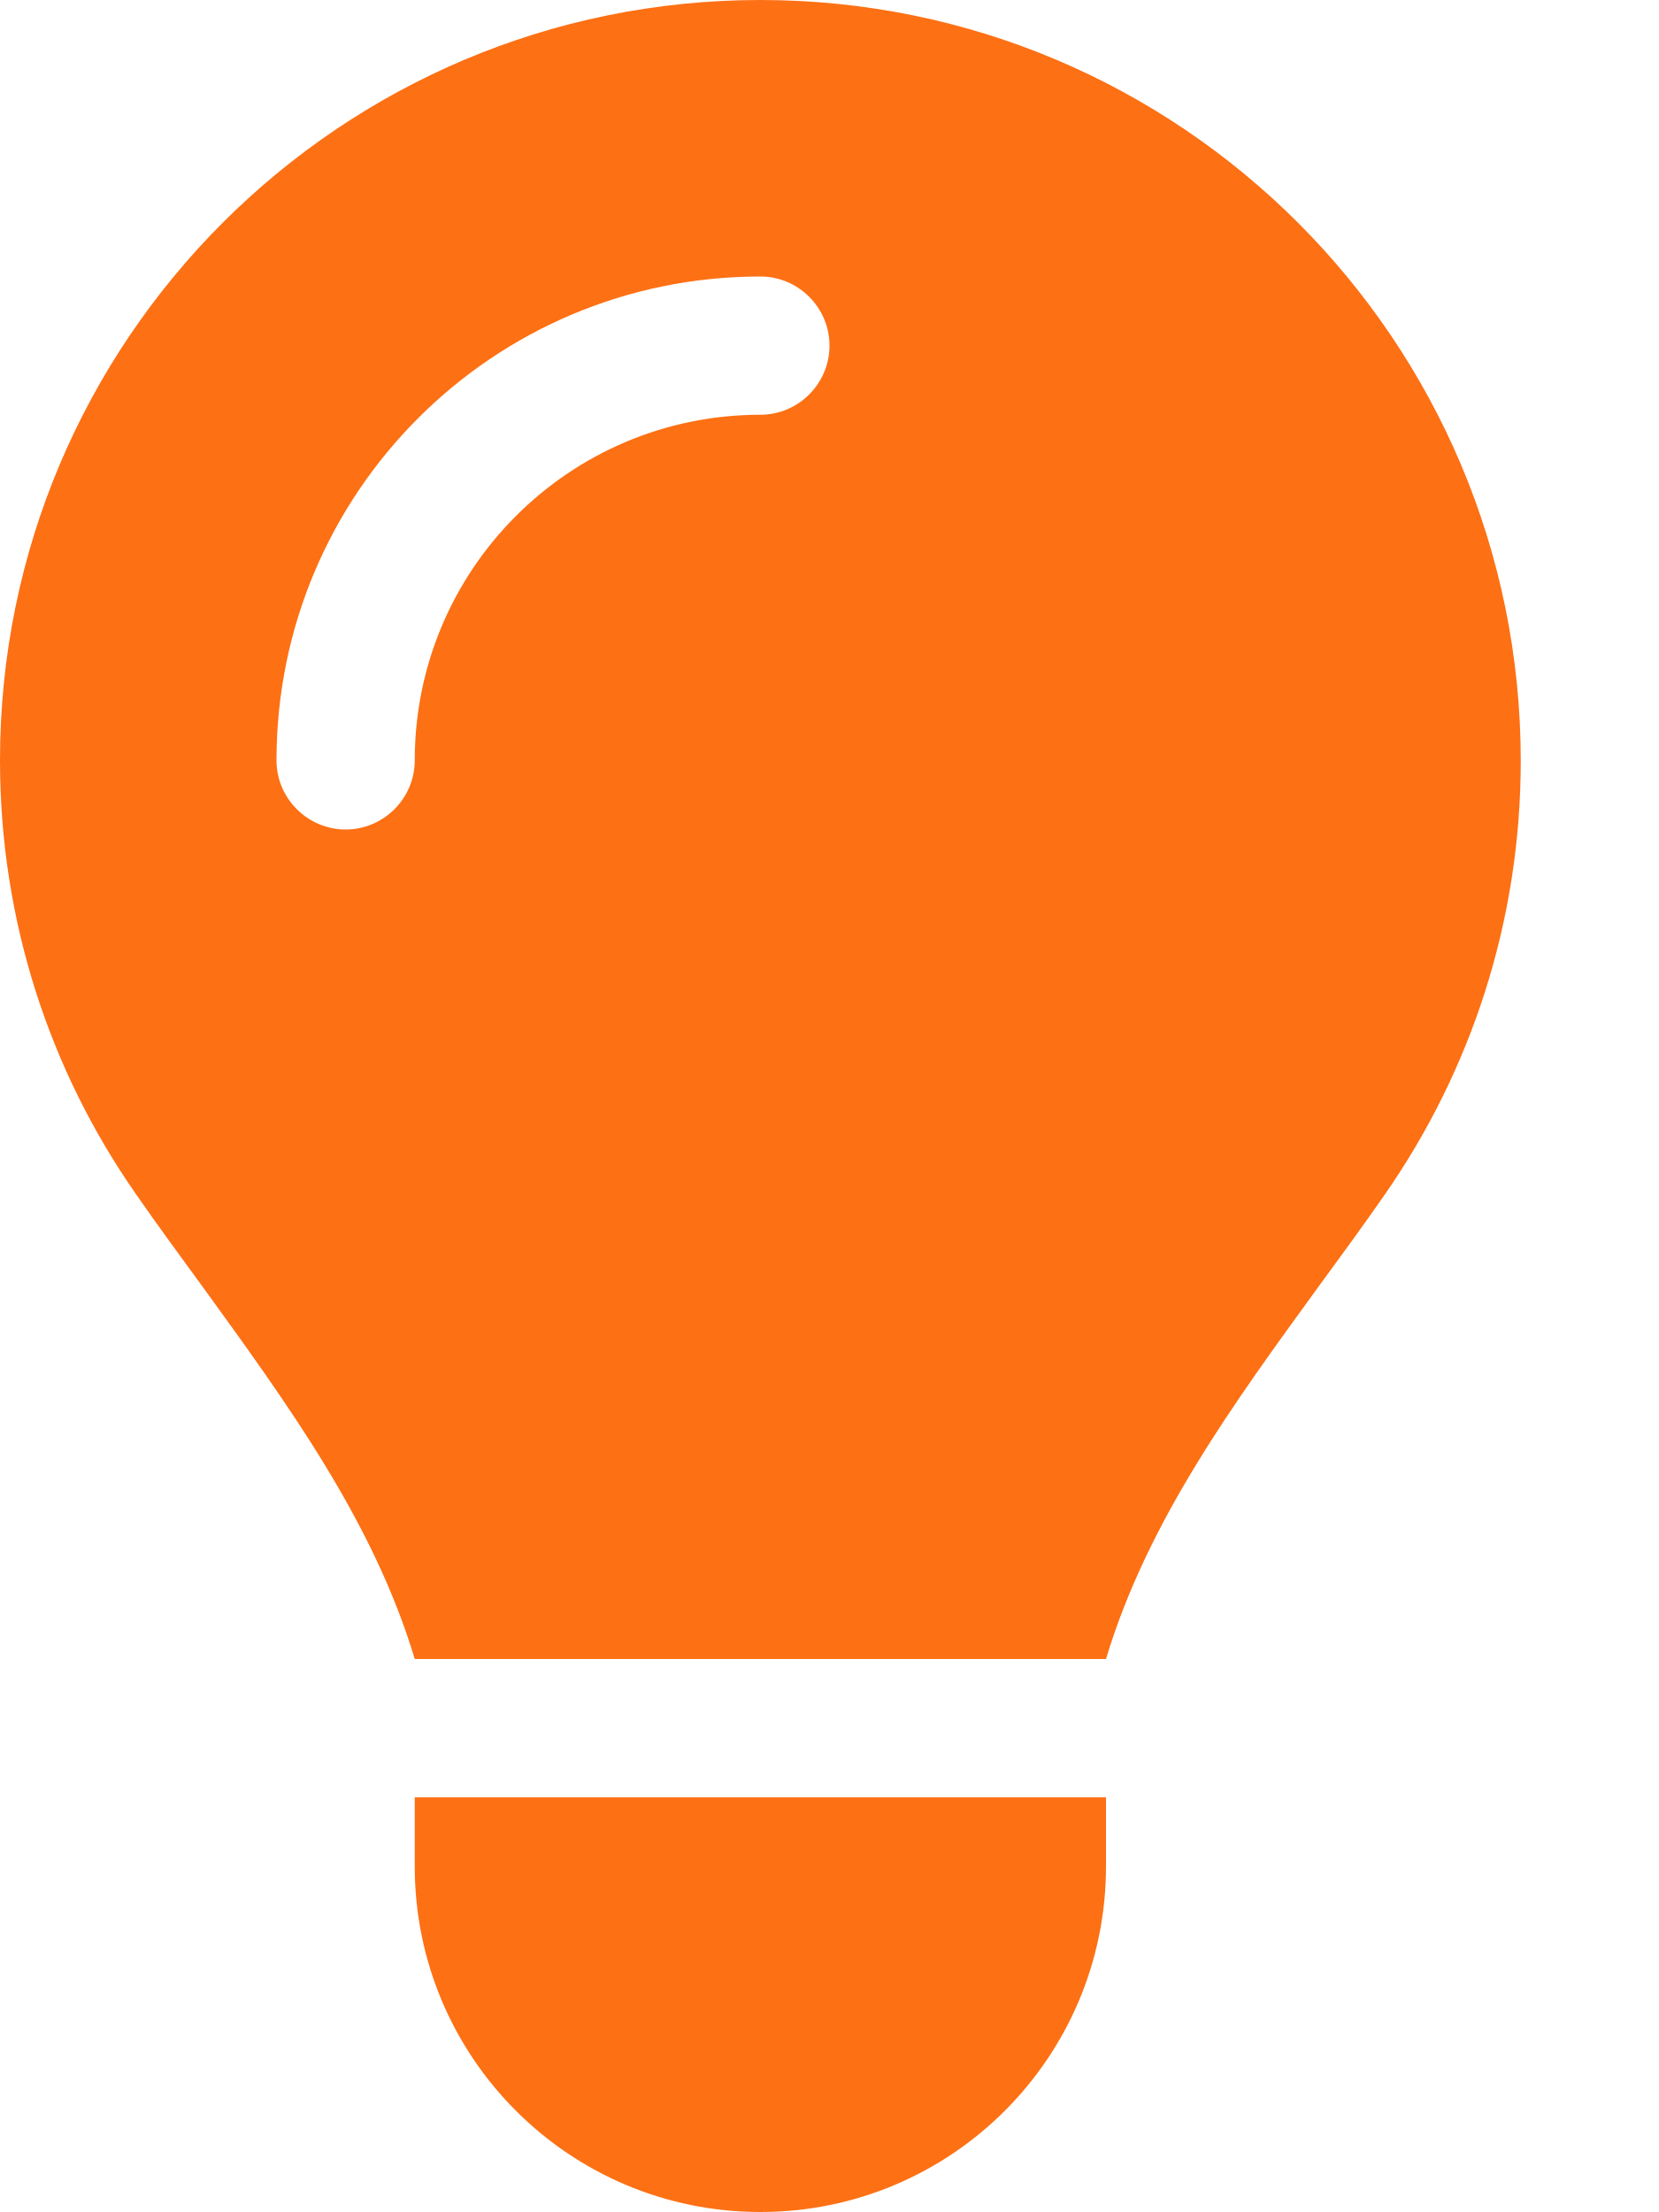
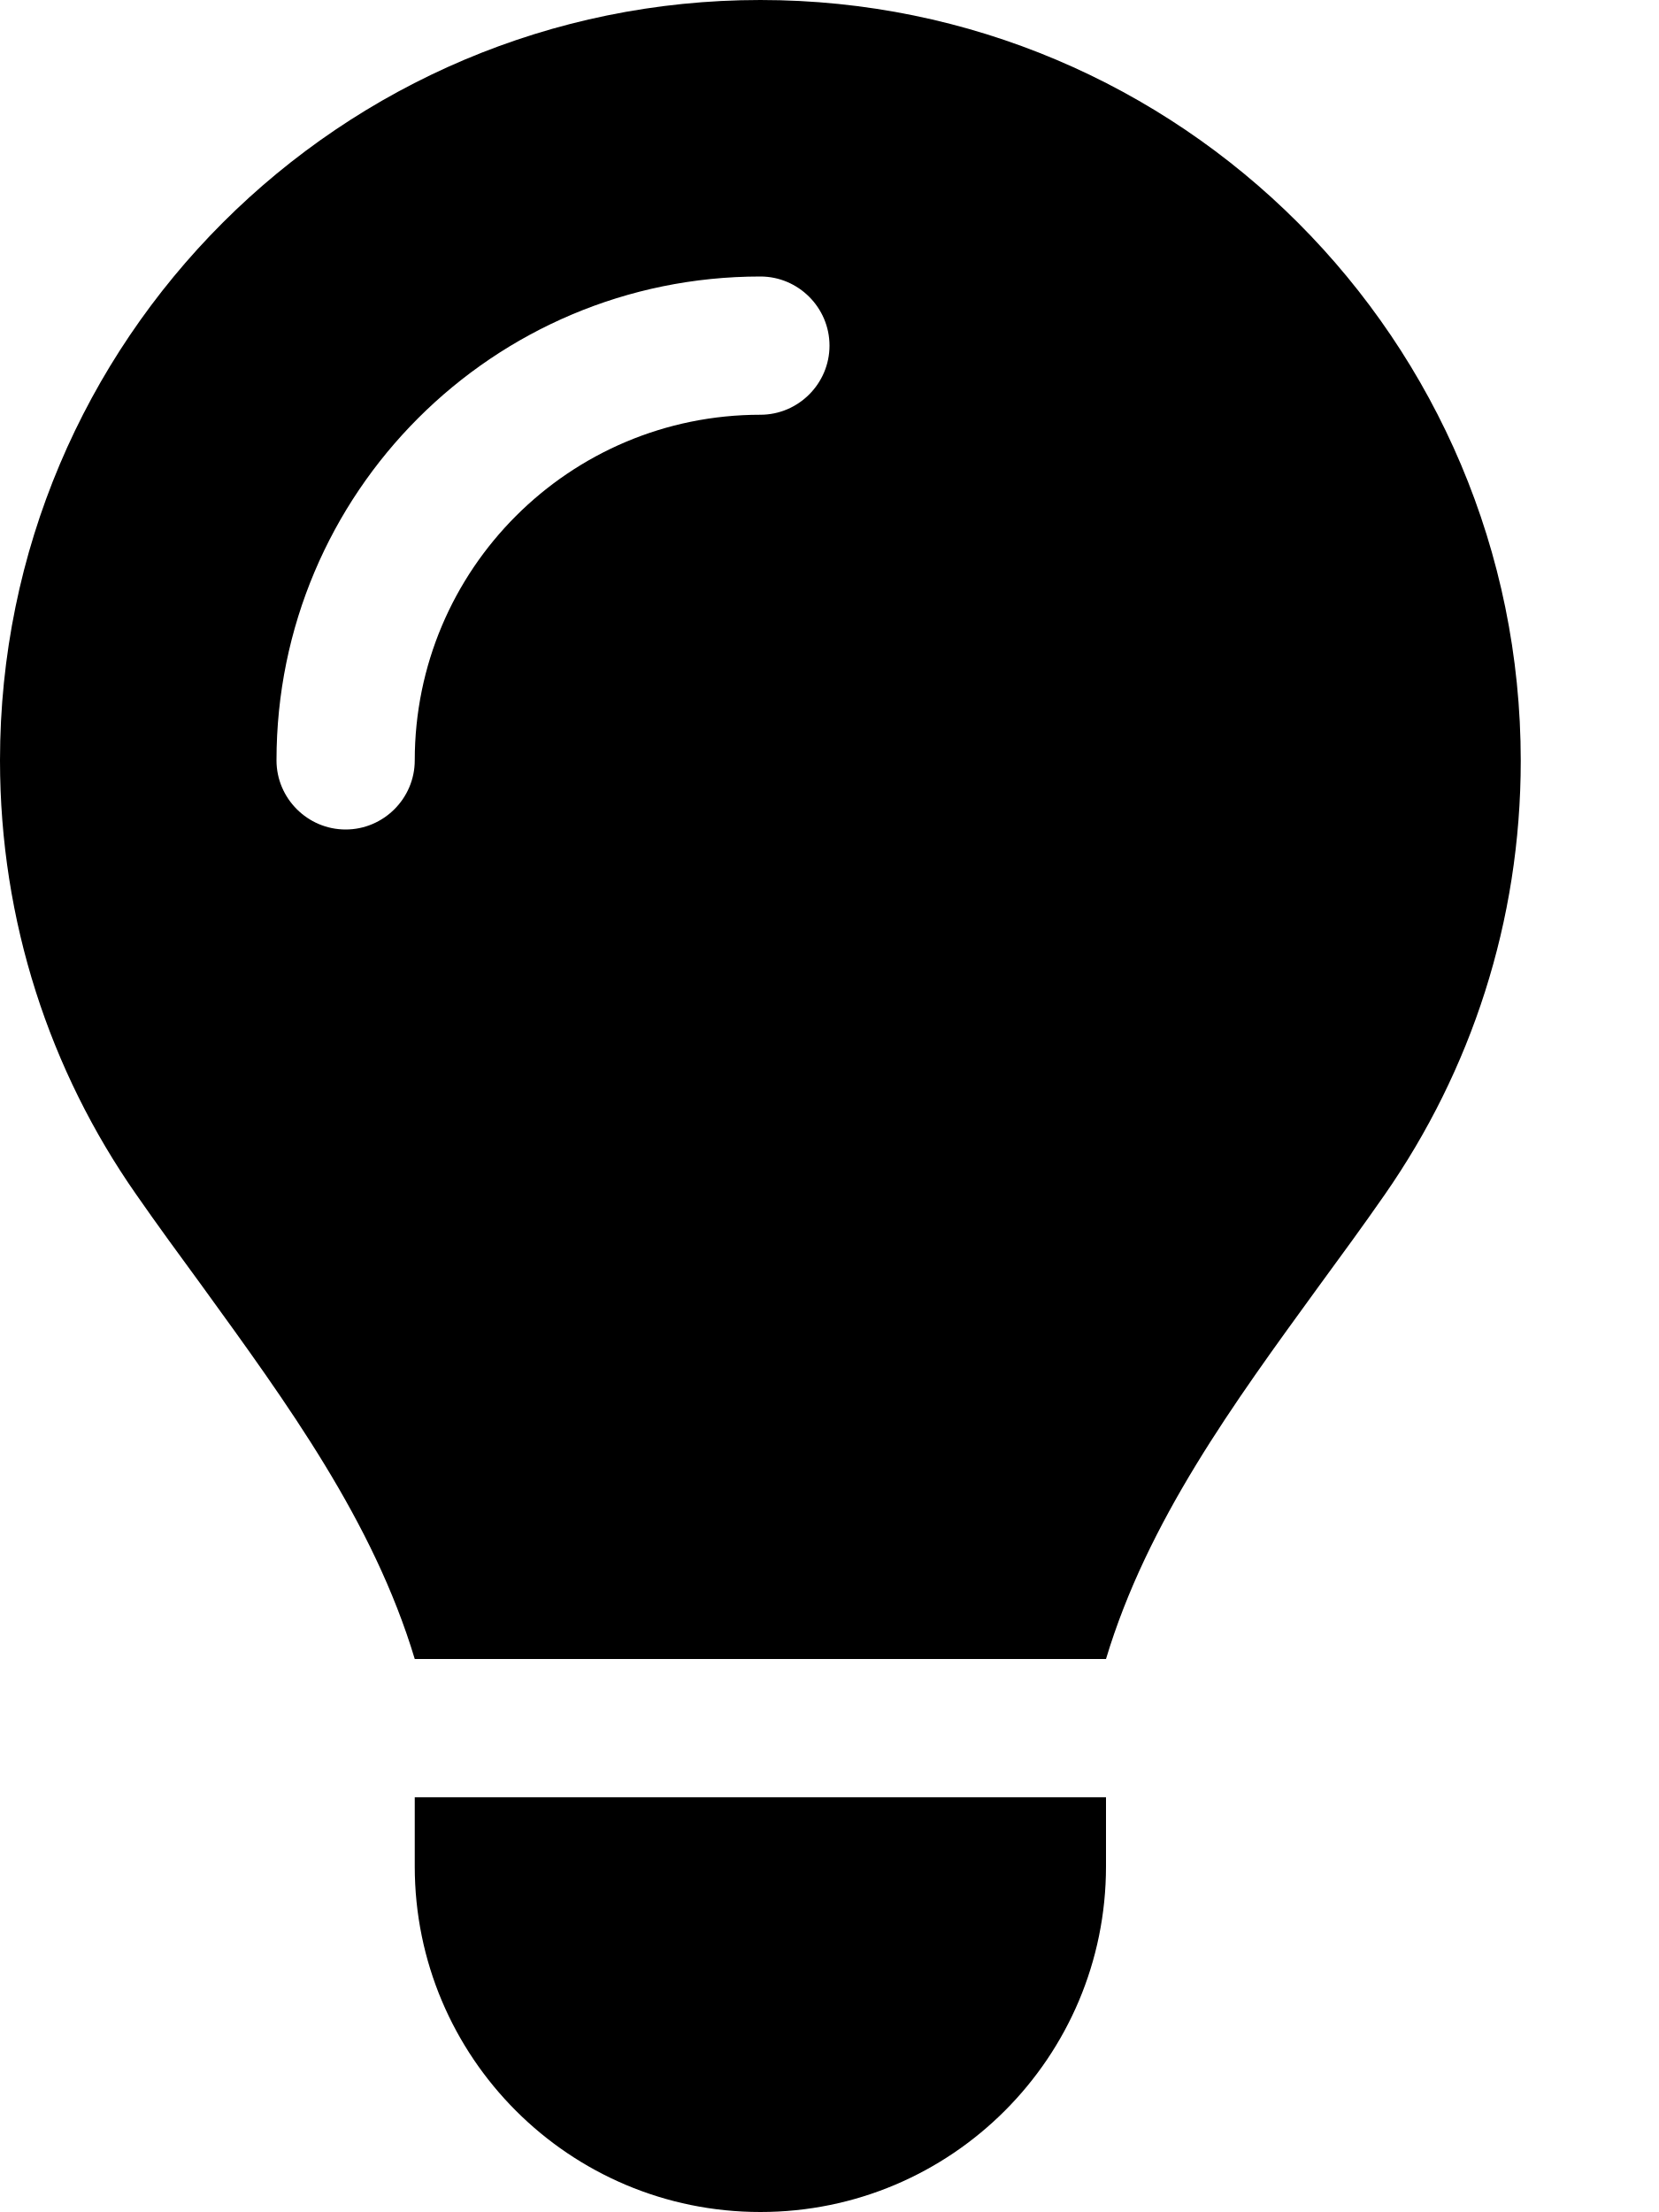
<svg xmlns="http://www.w3.org/2000/svg" viewBox="0 0 384 512">
-   <path fill="#FD7014" d="M256 384c9.6-31.9 29.5-59.1 49.2-86.2l0 0c5.2-7.1 10.4-14.2 15.4-21.4c19.8-28.5 31.4-63 31.4-100.3C352 78.8 273.2 0 176 0S0 78.8 0 176c0 37.3 11.6 71.9 31.4 100.3c5 7.2 10.2 14.3 15.4 21.4l0 0C66.5 324.9 86.4 352.1 96 384H256zM176 512c44.2 0 80-35.8 80-80V416H96v16c0 44.2 35.8 80 80 80zM96 176c0 8.8-7.2 16-16 16s-16-7.2-16-16c0-61.9 50.1-112 112-112c8.8 0 16 7.2 16 16s-7.2 16-16 16c-44.2 0-80 35.8-80 80z" />
+   <path d="M256 384c9.6-31.9 29.5-59.1 49.2-86.2l0 0c5.2-7.1 10.4-14.2 15.4-21.4c19.8-28.5 31.4-63 31.4-100.3C352 78.8 273.2 0 176 0S0 78.8 0 176c0 37.3 11.6 71.9 31.4 100.3c5 7.2 10.2 14.3 15.4 21.4l0 0C66.5 324.9 86.4 352.1 96 384H256zM176 512c44.2 0 80-35.8 80-80V416H96v16c0 44.2 35.8 80 80 80zM96 176c0 8.8-7.2 16-16 16s-16-7.2-16-16c0-61.9 50.1-112 112-112c8.8 0 16 7.2 16 16s-7.2 16-16 16c-44.2 0-80 35.8-80 80z" />
</svg>
